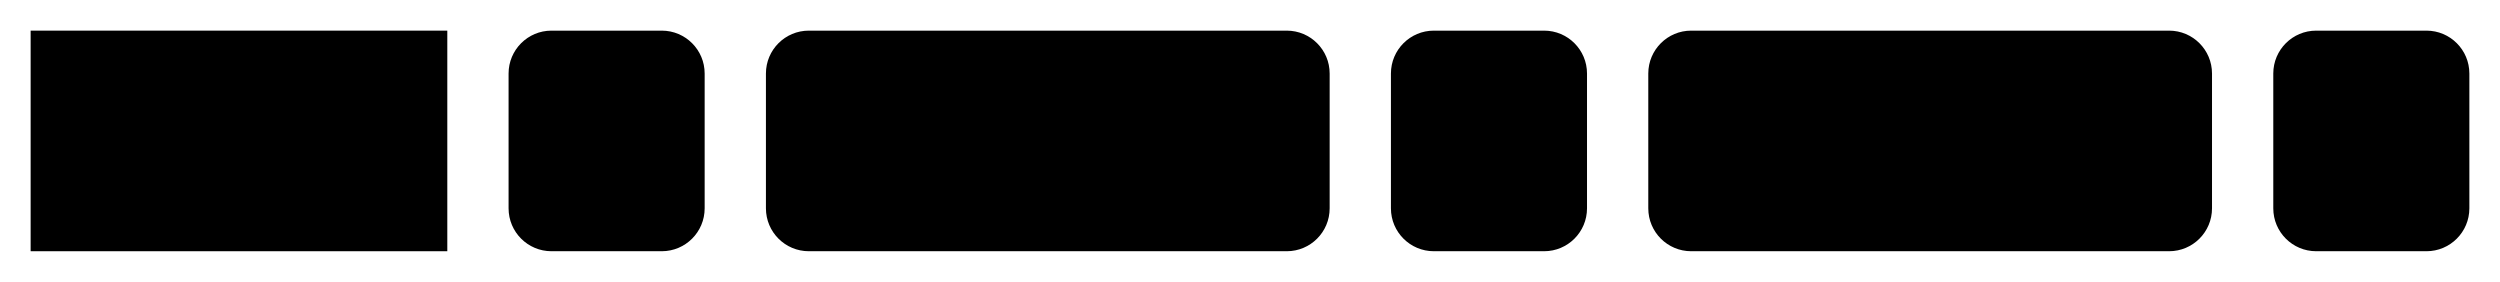
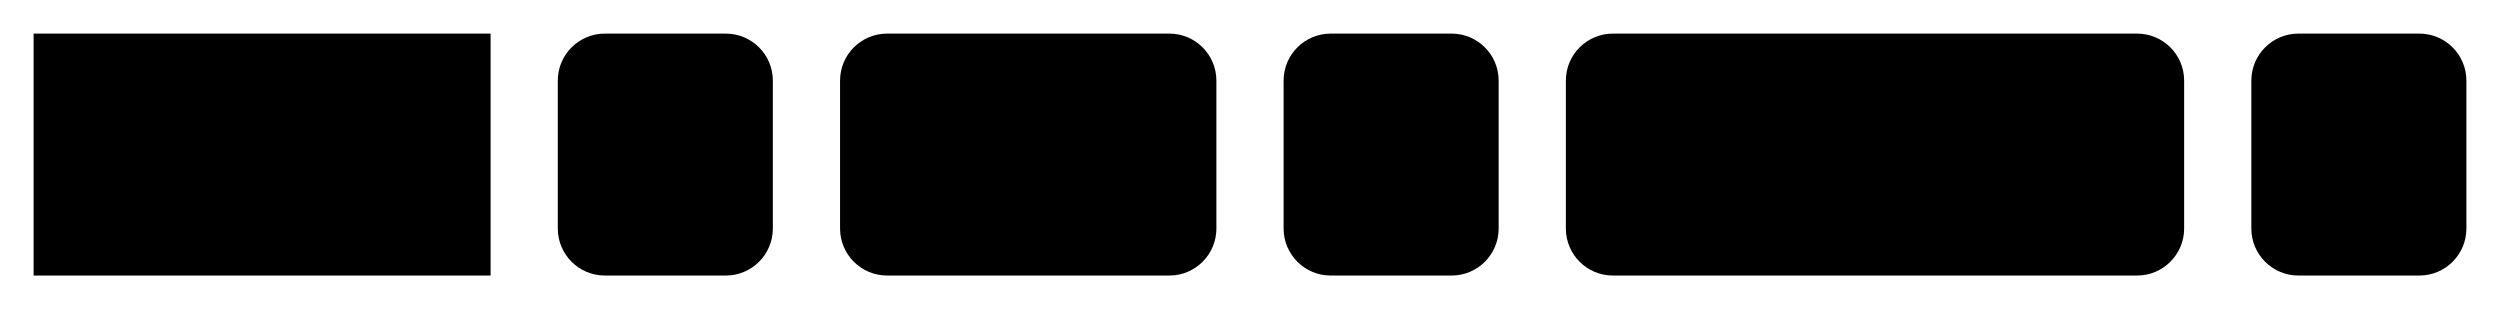
- <svg xmlns="http://www.w3.org/2000/svg" version="1.1" width="408" height="46" viewbox="0 0 408 46">
+ <svg xmlns="http://www.w3.org/2000/svg" version="1.1" width="372" height="46" viewbox="0 0 372 46">
  <defs>
    <style type="text/css">#guide .c{fill:none;stroke:#222222;}#guide .k{fill:#000000;font-family:Roboto Mono,Sans-serif;font-size:20px;}#guide .s{fill:#e4f4ff;stroke:#222222;}#guide .syn{fill:#8D8D8D;font-family:Roboto Mono,Sans-serif;font-size:20px;}</style>
  </defs>
-   <path class="c" d="M0 31h5m68 0h10m32 0h10m92 0h10m32 0h10m92 0h10m32 0h5" />
+   <path class="c" d="M0 31h5m68 0h10m32 0h10m56 0h10m32 0h10m92 0h10m32 0h5" />
  <rect class="s" x="5" y="5" width="68" height="36" />
  <text class="k" x="15" y="31">LEFT</text>
  <rect class="s" x="83" y="5" width="32" height="36" rx="7" />
  <text class="syn" x="93" y="31">(</text>
-   <rect class="s" x="125" y="5" width="92" height="36" rx="7" />
-   <text class="k" x="135" y="31">string</text>
-   <rect class="s" x="227" y="5" width="32" height="36" rx="7" />
-   <text class="syn" x="237" y="31">,</text>
-   <rect class="s" x="269" y="5" width="92" height="36" rx="7" />
-   <text class="k" x="279" y="31">length</text>
-   <rect class="s" x="371" y="5" width="32" height="36" rx="7" />
-   <text class="syn" x="381" y="31">)</text>
+   <rect class="s" x="125" y="5" width="56" height="36" rx="7" />
+   <text class="k" x="135" y="31">str</text>
+   <rect class="s" x="191" y="5" width="32" height="36" rx="7" />
+   <text class="syn" x="201" y="31">,</text>
+   <rect class="s" x="233" y="5" width="92" height="36" rx="7" />
+   <text class="k" x="243" y="31">length</text>
+   <rect class="s" x="335" y="5" width="32" height="36" rx="7" />
+   <text class="syn" x="345" y="31">)</text>
</svg>
